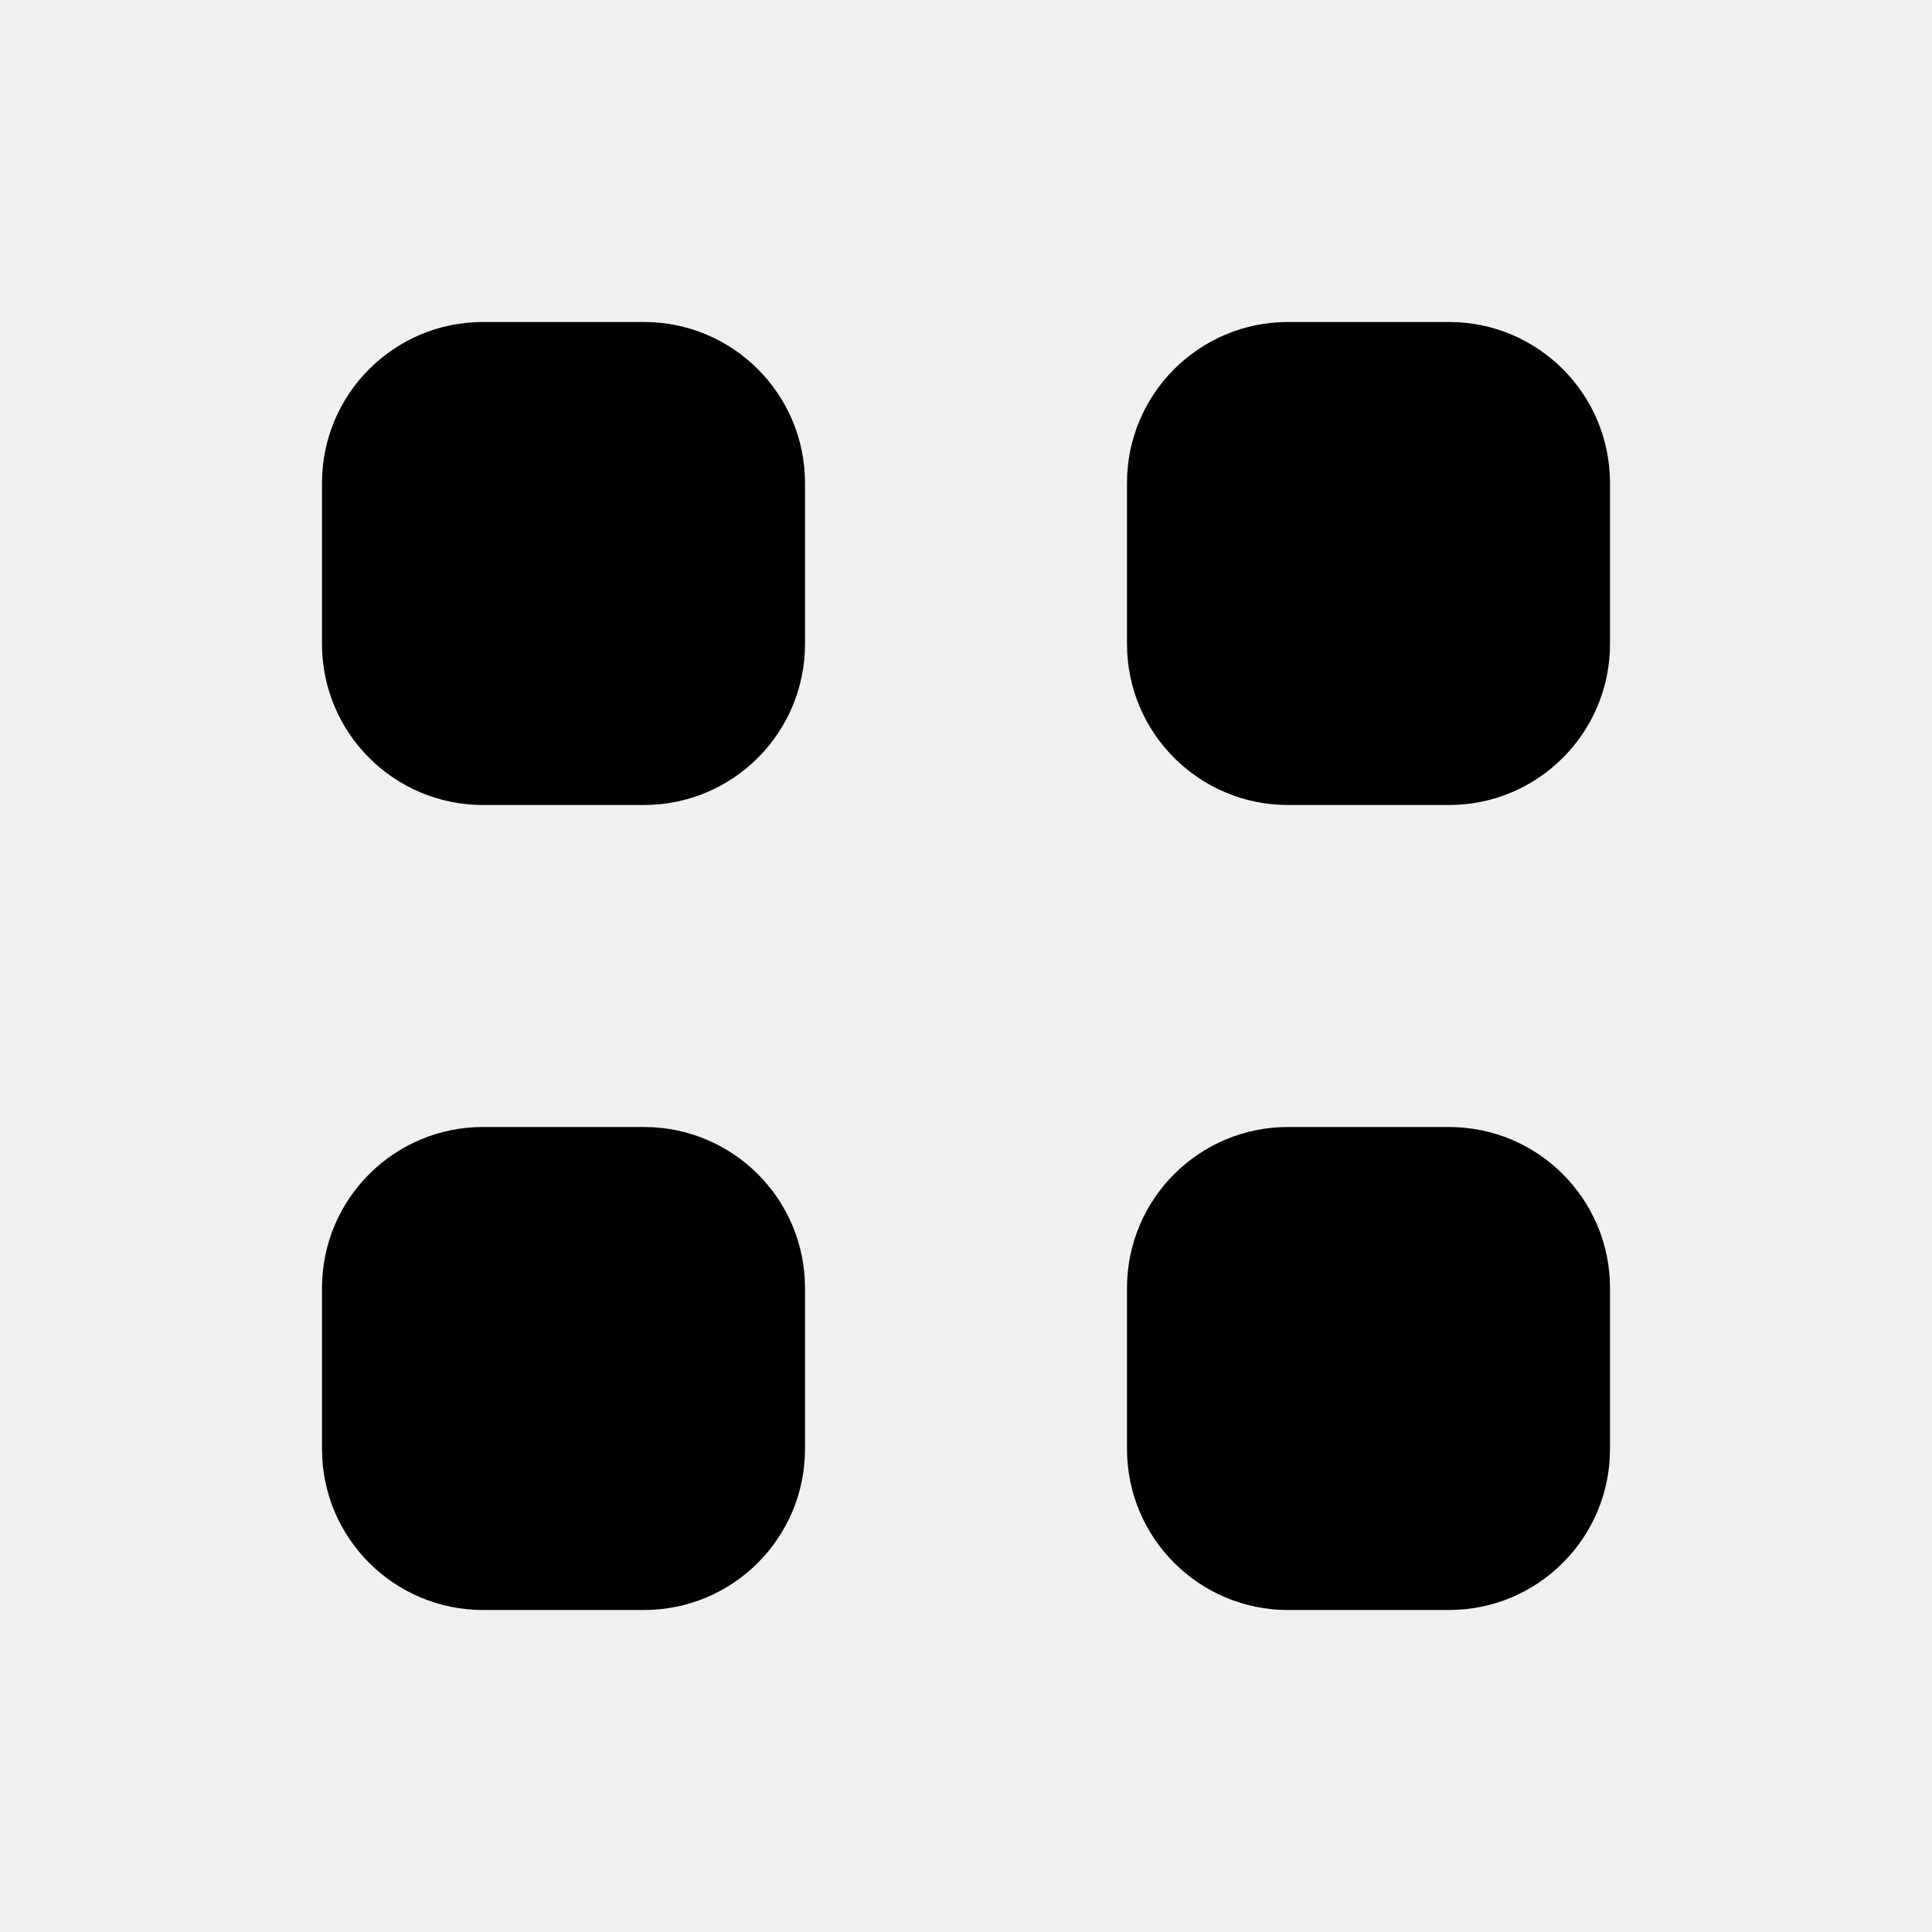
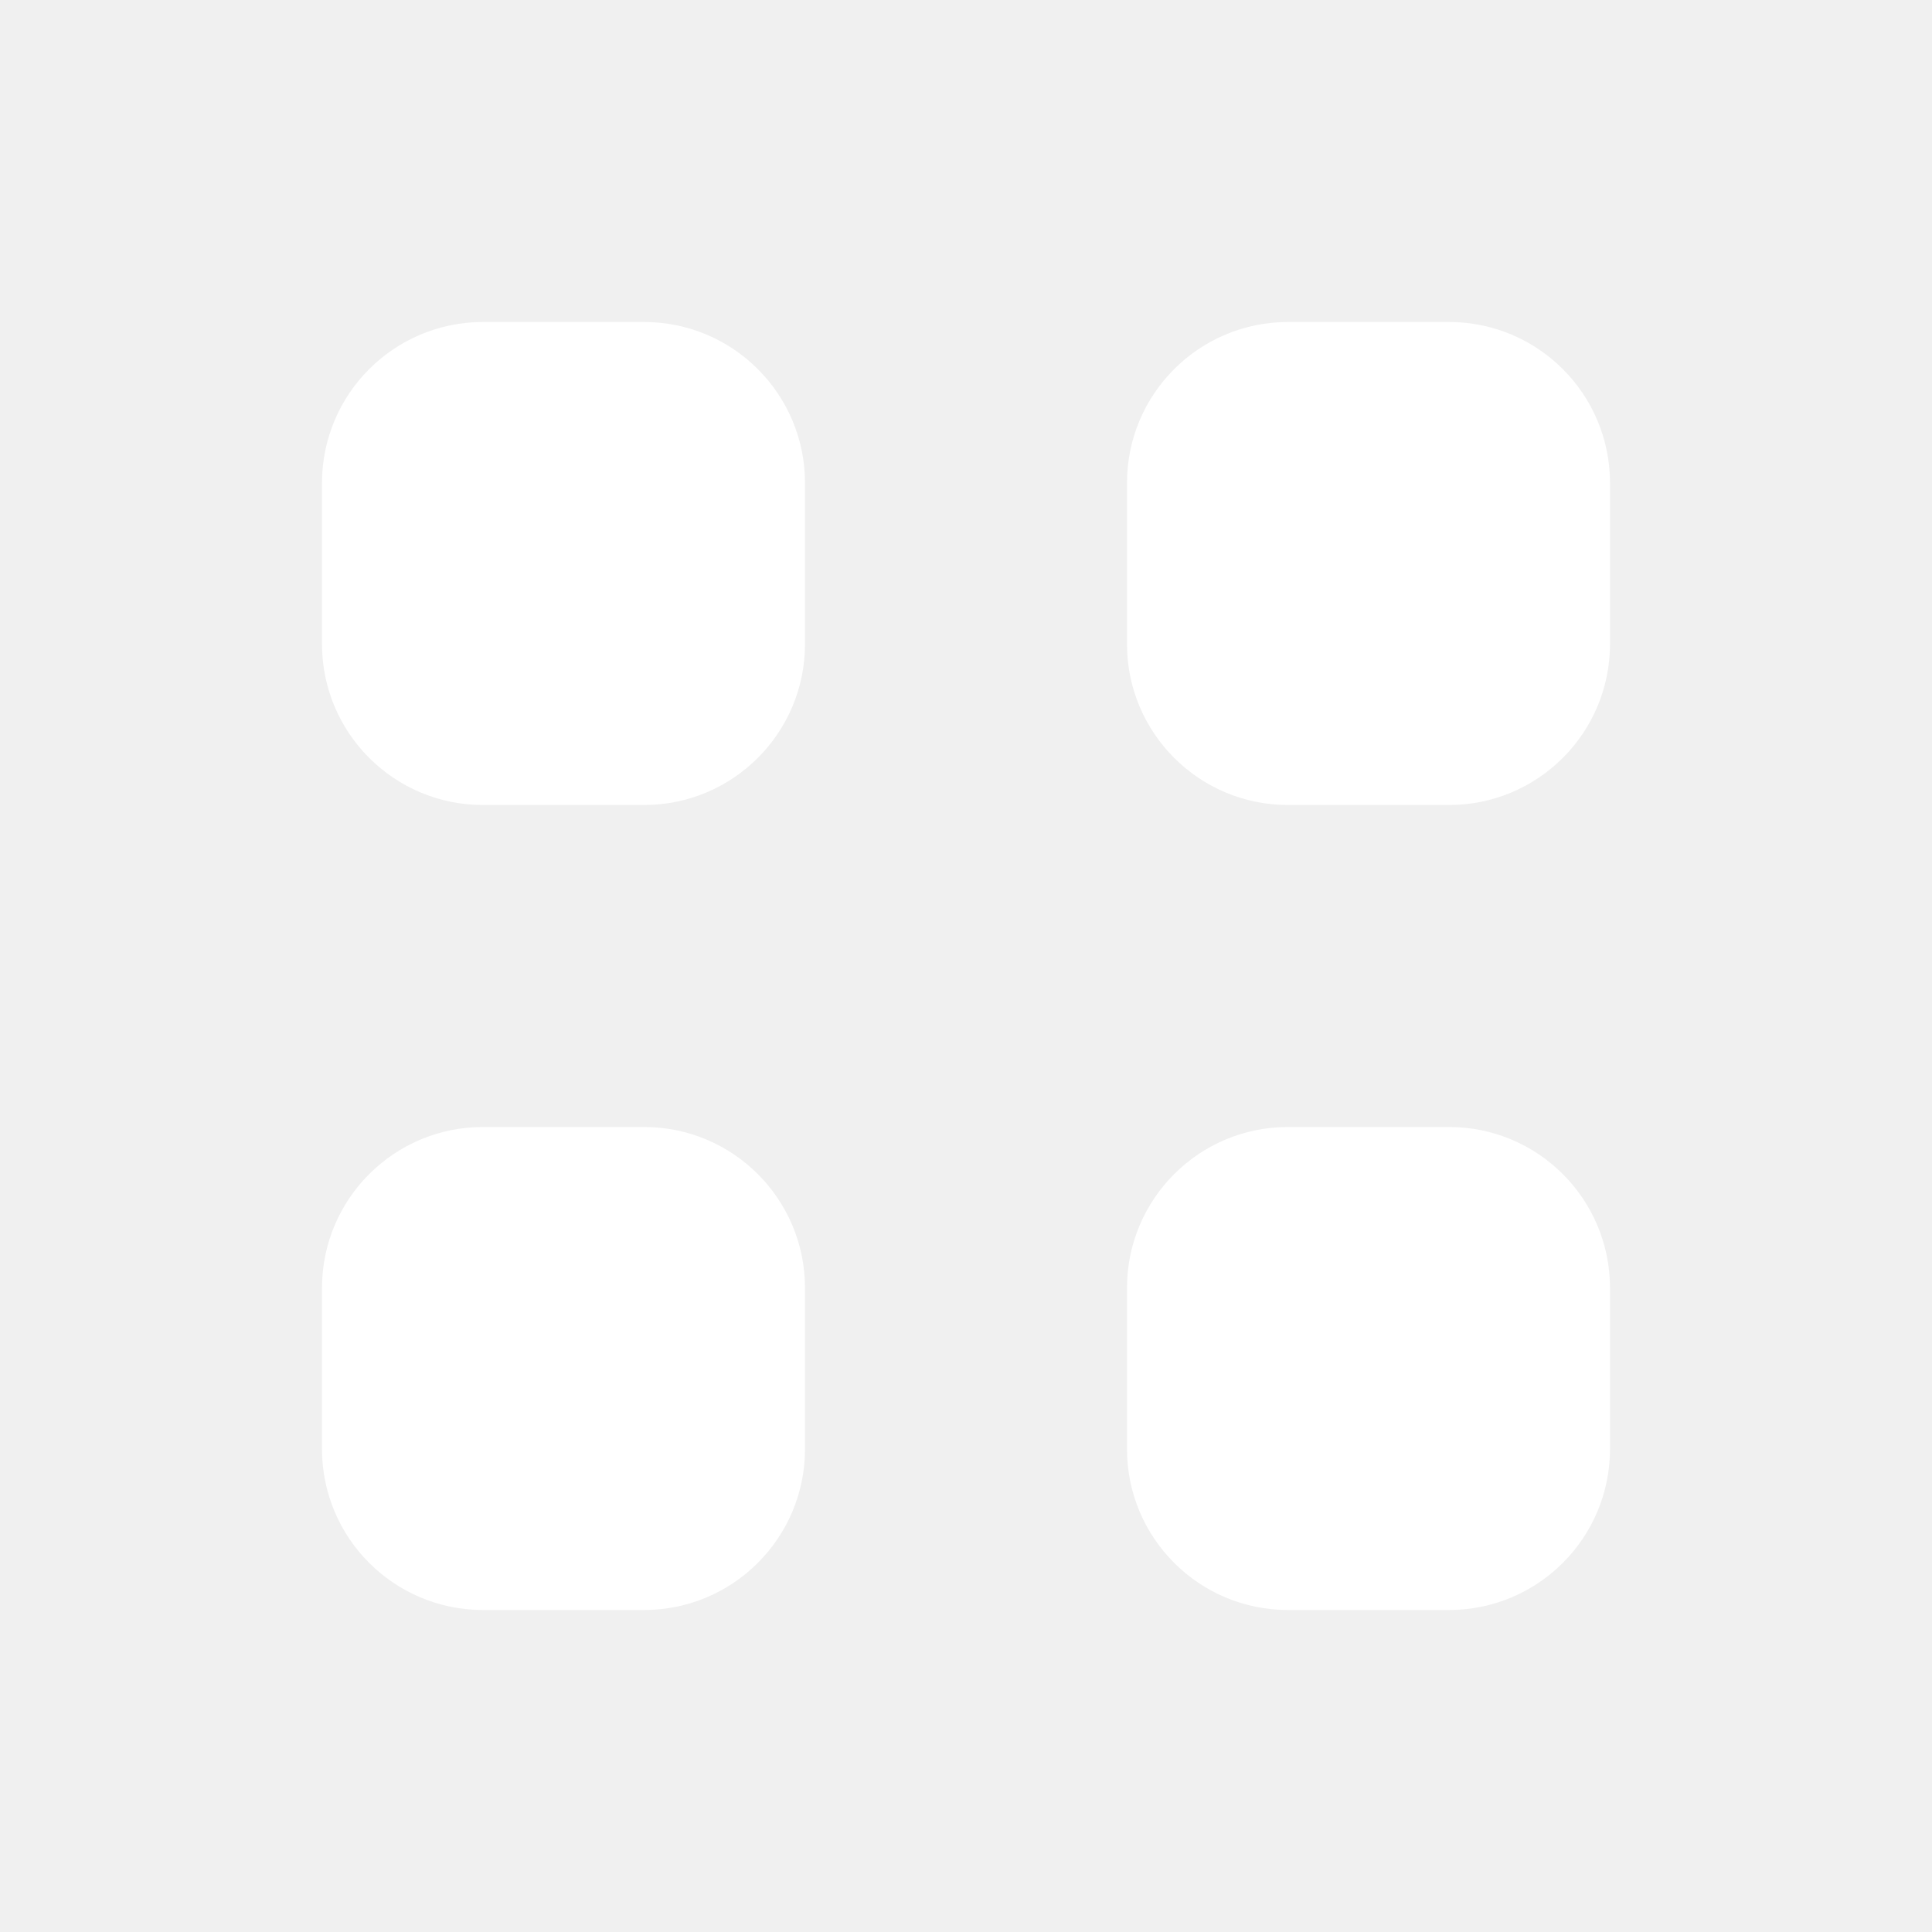
- <svg xmlns="http://www.w3.org/2000/svg" xmlns:xlink="http://www.w3.org/1999/xlink" width="24" height="24">
-   <defs>
-     <path d="M6 4h2a2 2 0 0 1 2 2v2a2 2 0 0 1-2 2H6a2 2 0 0 1-2-2V6a2 2 0 0 1 2-2zm0 10h2a2 2 0 0 1 2 2v2a2 2 0 0 1-2 2H6a2 2 0 0 1-2-2v-2a2 2 0 0 1 2-2zM16 4h2a2 2 0 0 1 2 2v2a2 2 0 0 1-2 2h-2a2 2 0 0 1-2-2V6a2 2 0 0 1 2-2zm0 10h2a2 2 0 0 1 2 2v2a2 2 0 0 1-2 2h-2a2 2 0 0 1-2-2v-2a2 2 0 0 1 2-2z" id="a" />
-   </defs>
-   <use fill-rule="nonzero" xlink:href="#a" />
+ <svg xmlns="http://www.w3.org/2000/svg" width="24px" height="24px" viewBox="0 0 24 24" version="1.1">
+   <g id="Icons" stroke="none" stroke-width="1" fill="none" fill-rule="evenodd">
+     <g id="Card" fill="#FFFFFF">
+       <path d="M6,4 L8,4 C9.105,4 10,4.895 10,6 L10,8 C10,9.105 9.105,10 8,10 L6,10 C4.895,10 4,9.105 4,8 L4,6 C4,4.895 4.895,4 6,4 Z M6,14 L8,14 C9.105,14 10,14.895 10,16 L10,18 C10,19.105 9.105,20 8,20 L6,20 C4.895,20 4,19.105 4,18 L4,16 C4,14.895 4.895,14 6,14 Z M16,4 L18,4 C19.105,4 20,4.895 20,6 L20,8 C20,9.105 19.105,10 18,10 L16,10 C14.895,10 14,9.105 14,8 L14,6 C14,4.895 14.895,4 16,4 Z M16,14 L18,14 C19.105,14 20,14.895 20,16 L20,18 C20,19.105 19.105,20 18,20 L16,20 C14.895,20 14,19.105 14,18 L14,16 C14,14.895 14.895,14 16,14 Z" id="Combined-Shape" />
+     </g>
+   </g>
</svg>
